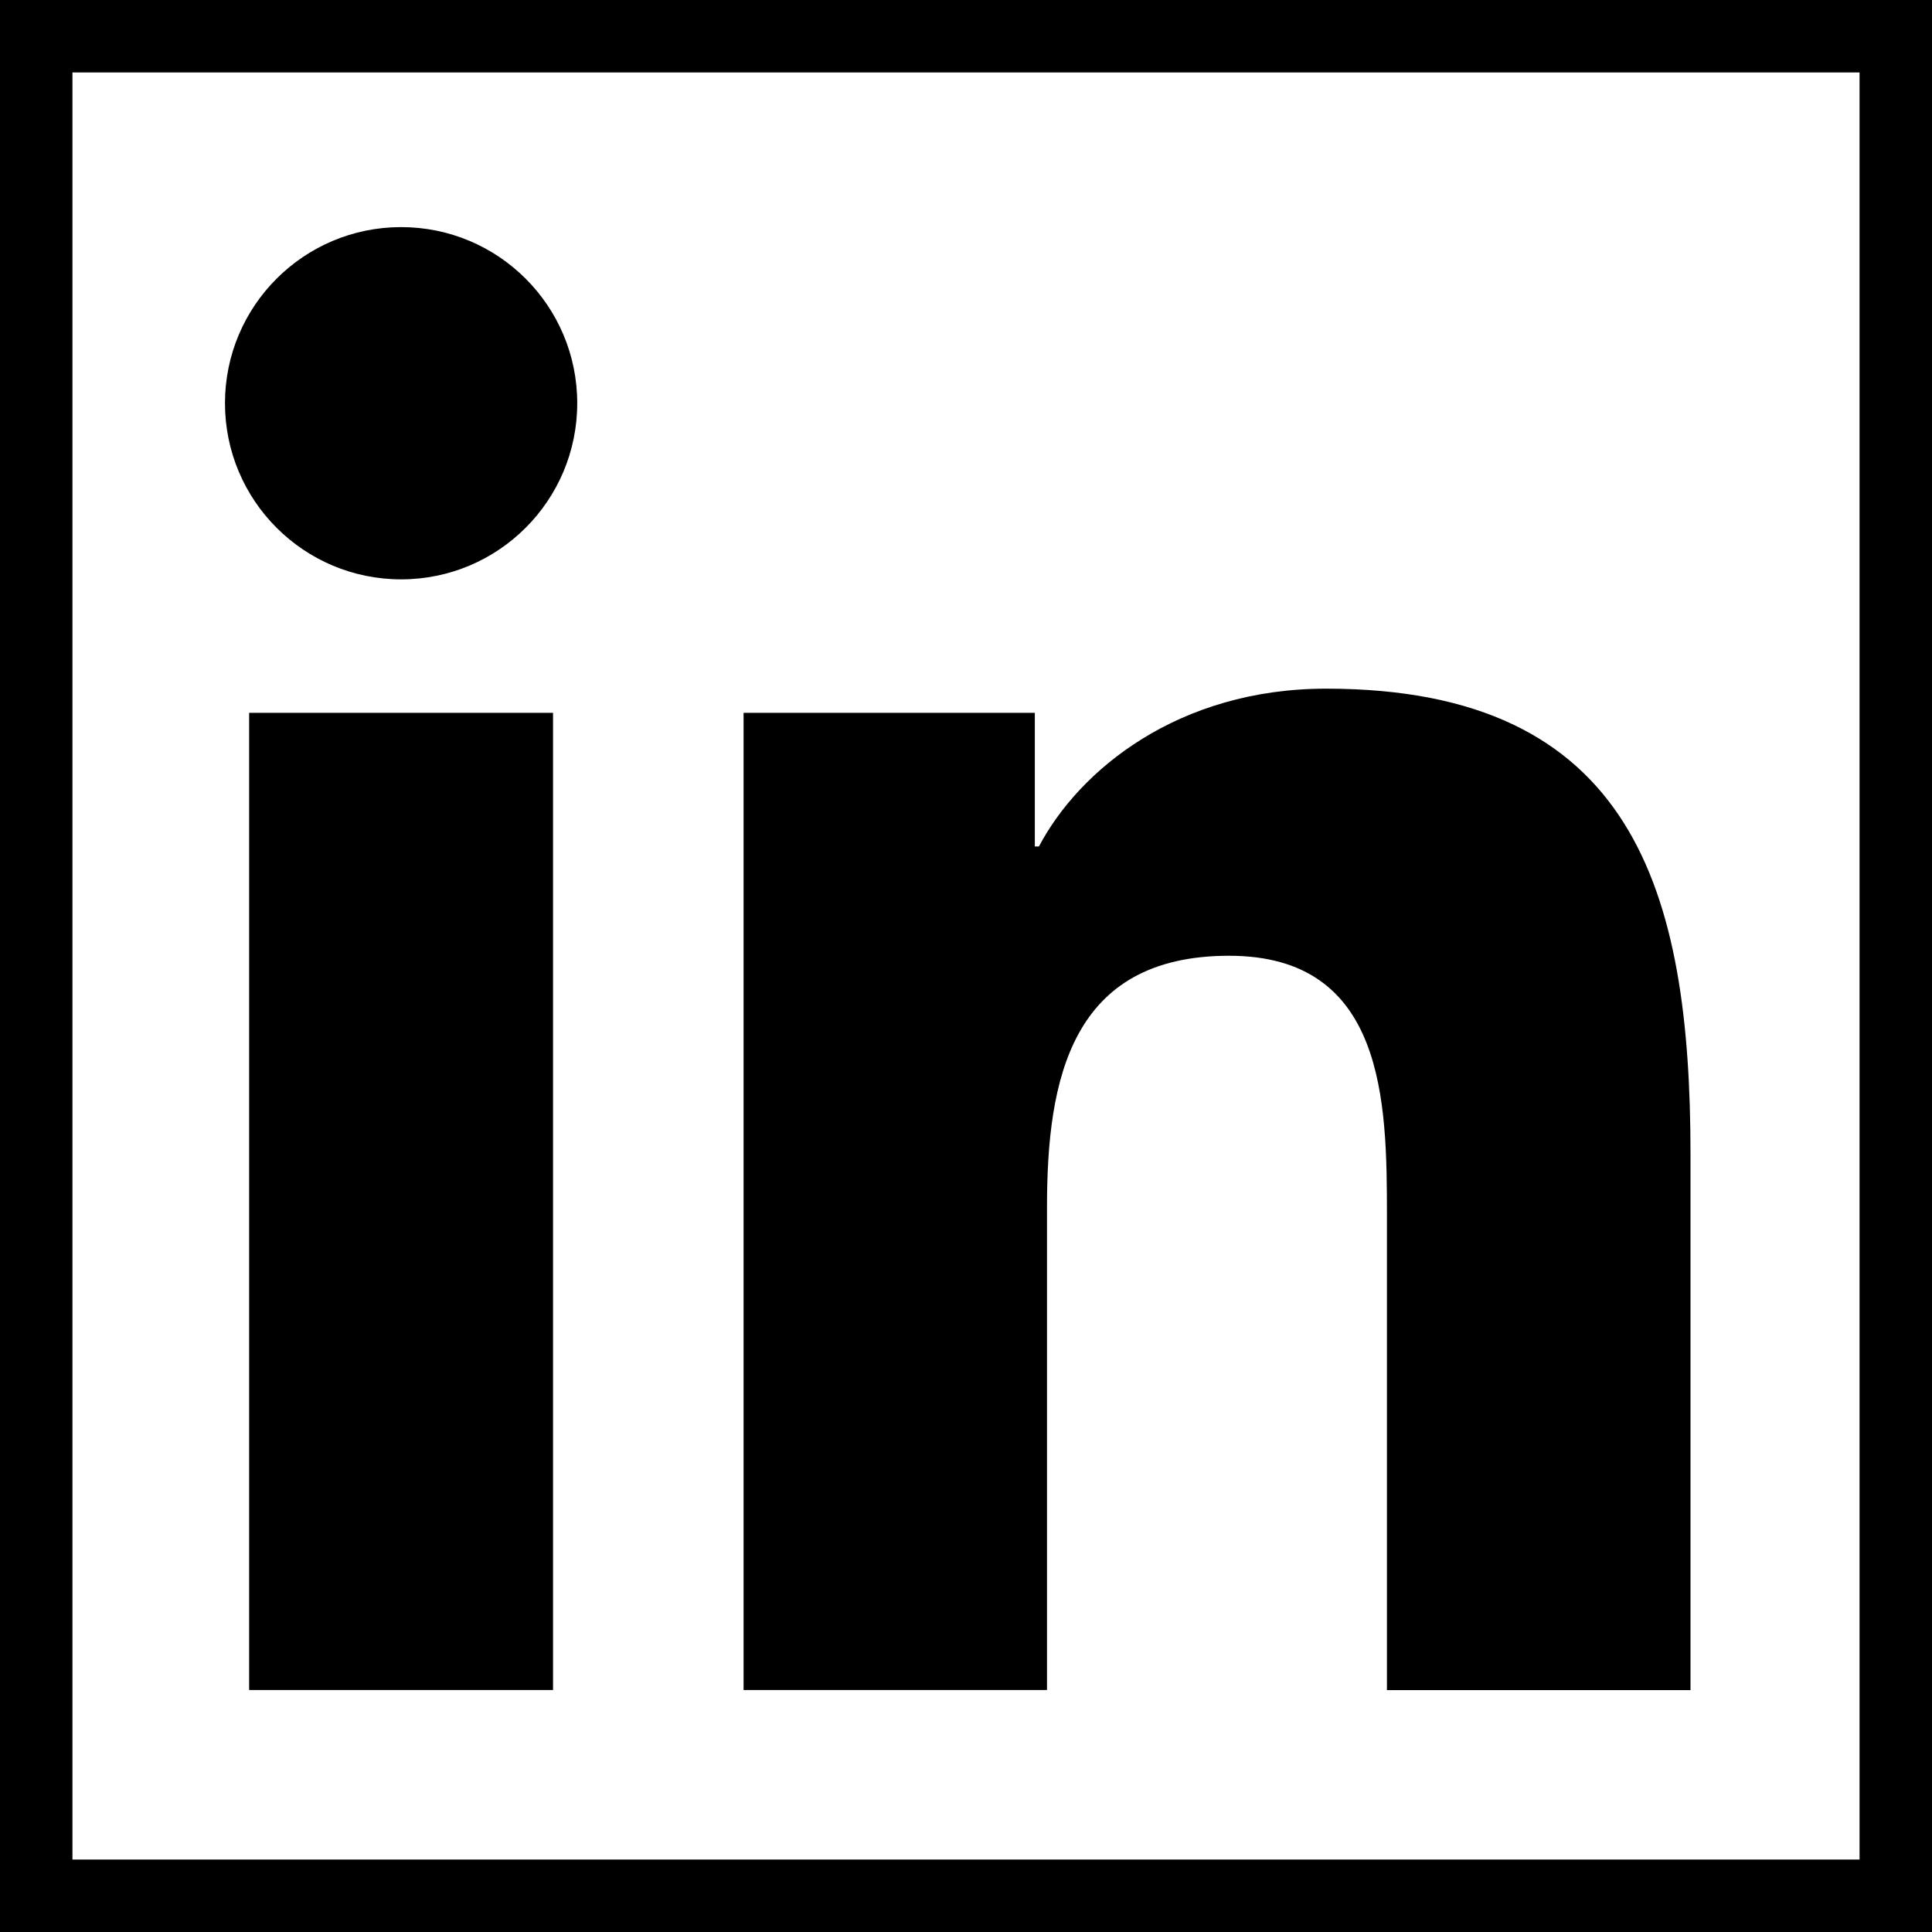
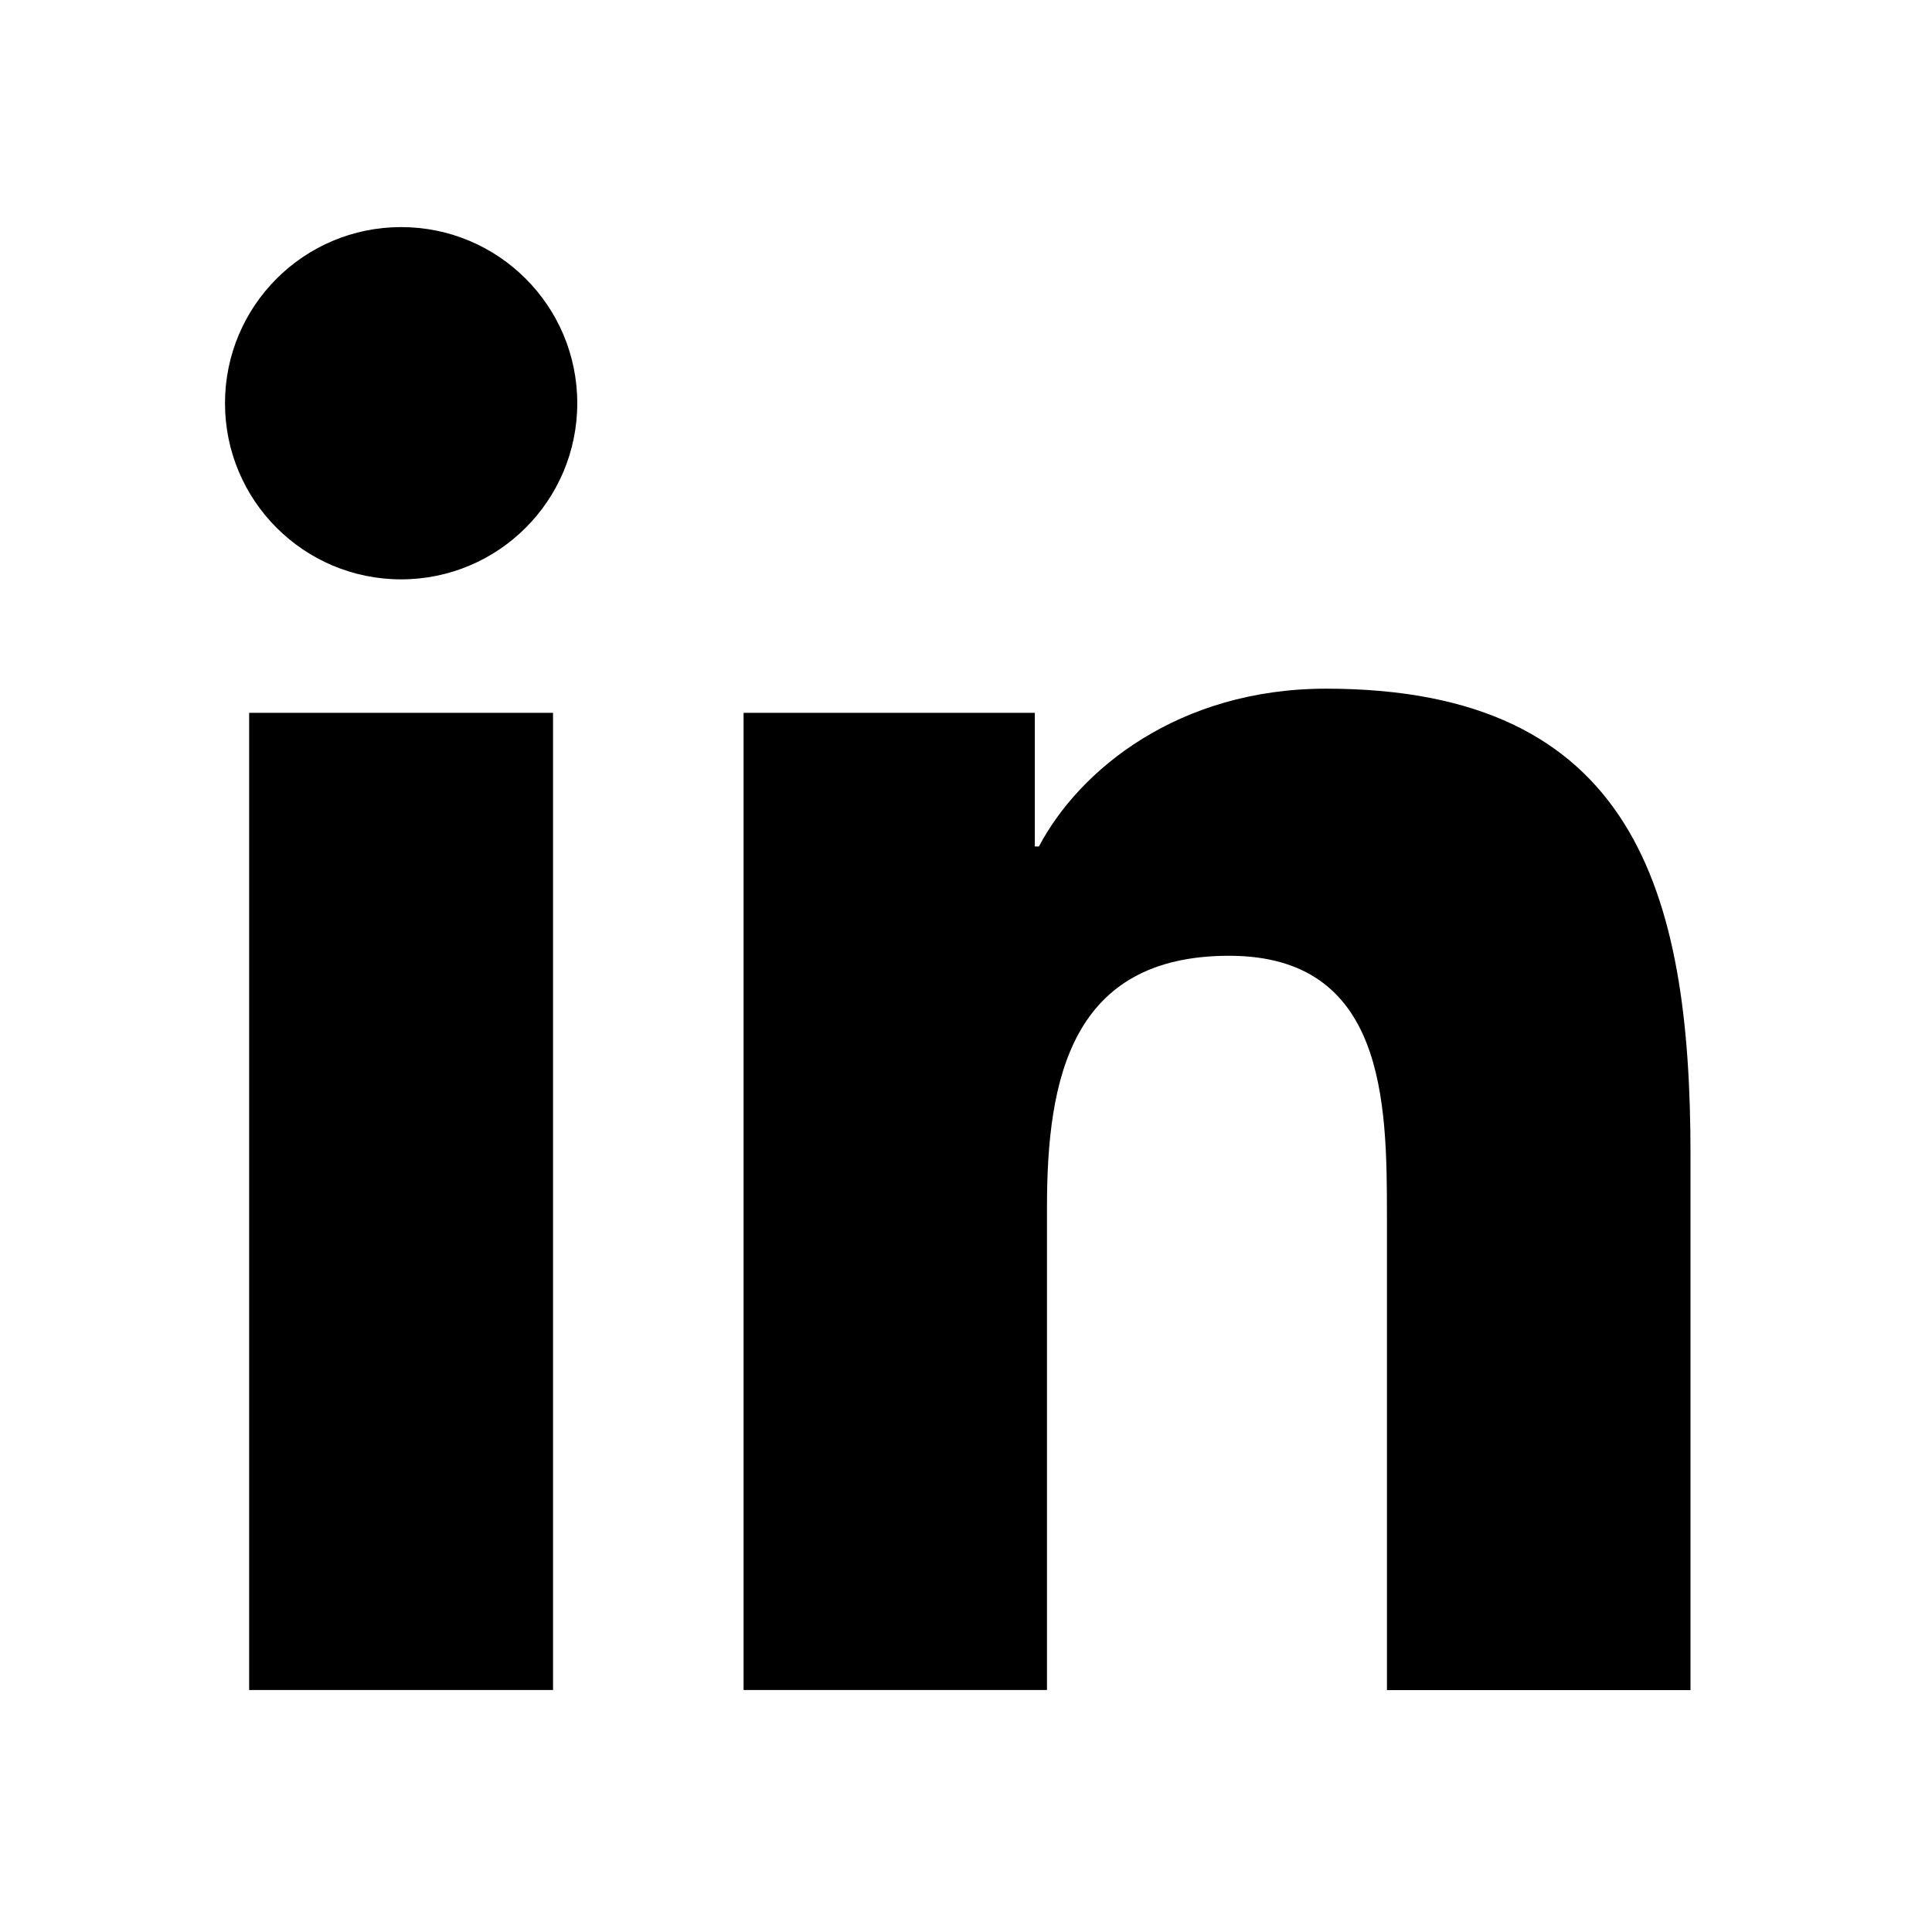
- <svg xmlns="http://www.w3.org/2000/svg" width="40" height="40" viewBox="0 0 40 40" fill="none">
-   <path d="M8.305 11.995C10.319 11.995 11.951 10.362 11.951 8.348C11.951 6.334 10.319 4.702 8.305 4.702C6.291 4.702 4.658 6.334 4.658 8.348C4.658 10.362 6.291 11.995 8.305 11.995Z" fill="black" />
-   <path d="M15.395 14.758V34.99H21.677V24.985C21.677 22.345 22.173 19.788 25.447 19.788C28.675 19.788 28.715 22.807 28.715 25.152V34.992H35V23.897C35 18.447 33.827 14.258 27.456 14.258C24.398 14.258 22.348 15.937 21.51 17.525H21.425V14.758H15.395ZM5.158 14.758H11.45V34.99H5.158V14.758Z" fill="black" />
-   <rect x="0.75" y="0.75" width="38.5" height="38.5" stroke="black" stroke-width="1.5" />
+ <svg xmlns="http://www.w3.org/2000/svg" width="24" height="24" viewBox="0 0 24 24" style="fill: rgba(0, 0, 0, 1);transform: ;msFilter:;">
+   <circle cx="4.983" cy="5.009" r="2.188" />
+   <path d="M9.237 8.855v12.139h3.769v-6.003c0-1.584.298-3.118 2.262-3.118 1.937 0 1.961 1.811 1.961 3.218v5.904H21v-6.657c0-3.27-.704-5.783-4.526-5.783-1.835 0-3.065 1.007-3.568 1.96h-.051v-1.66H9.237zm-6.142 0H6.87v12.139H3.095z" />
</svg>
